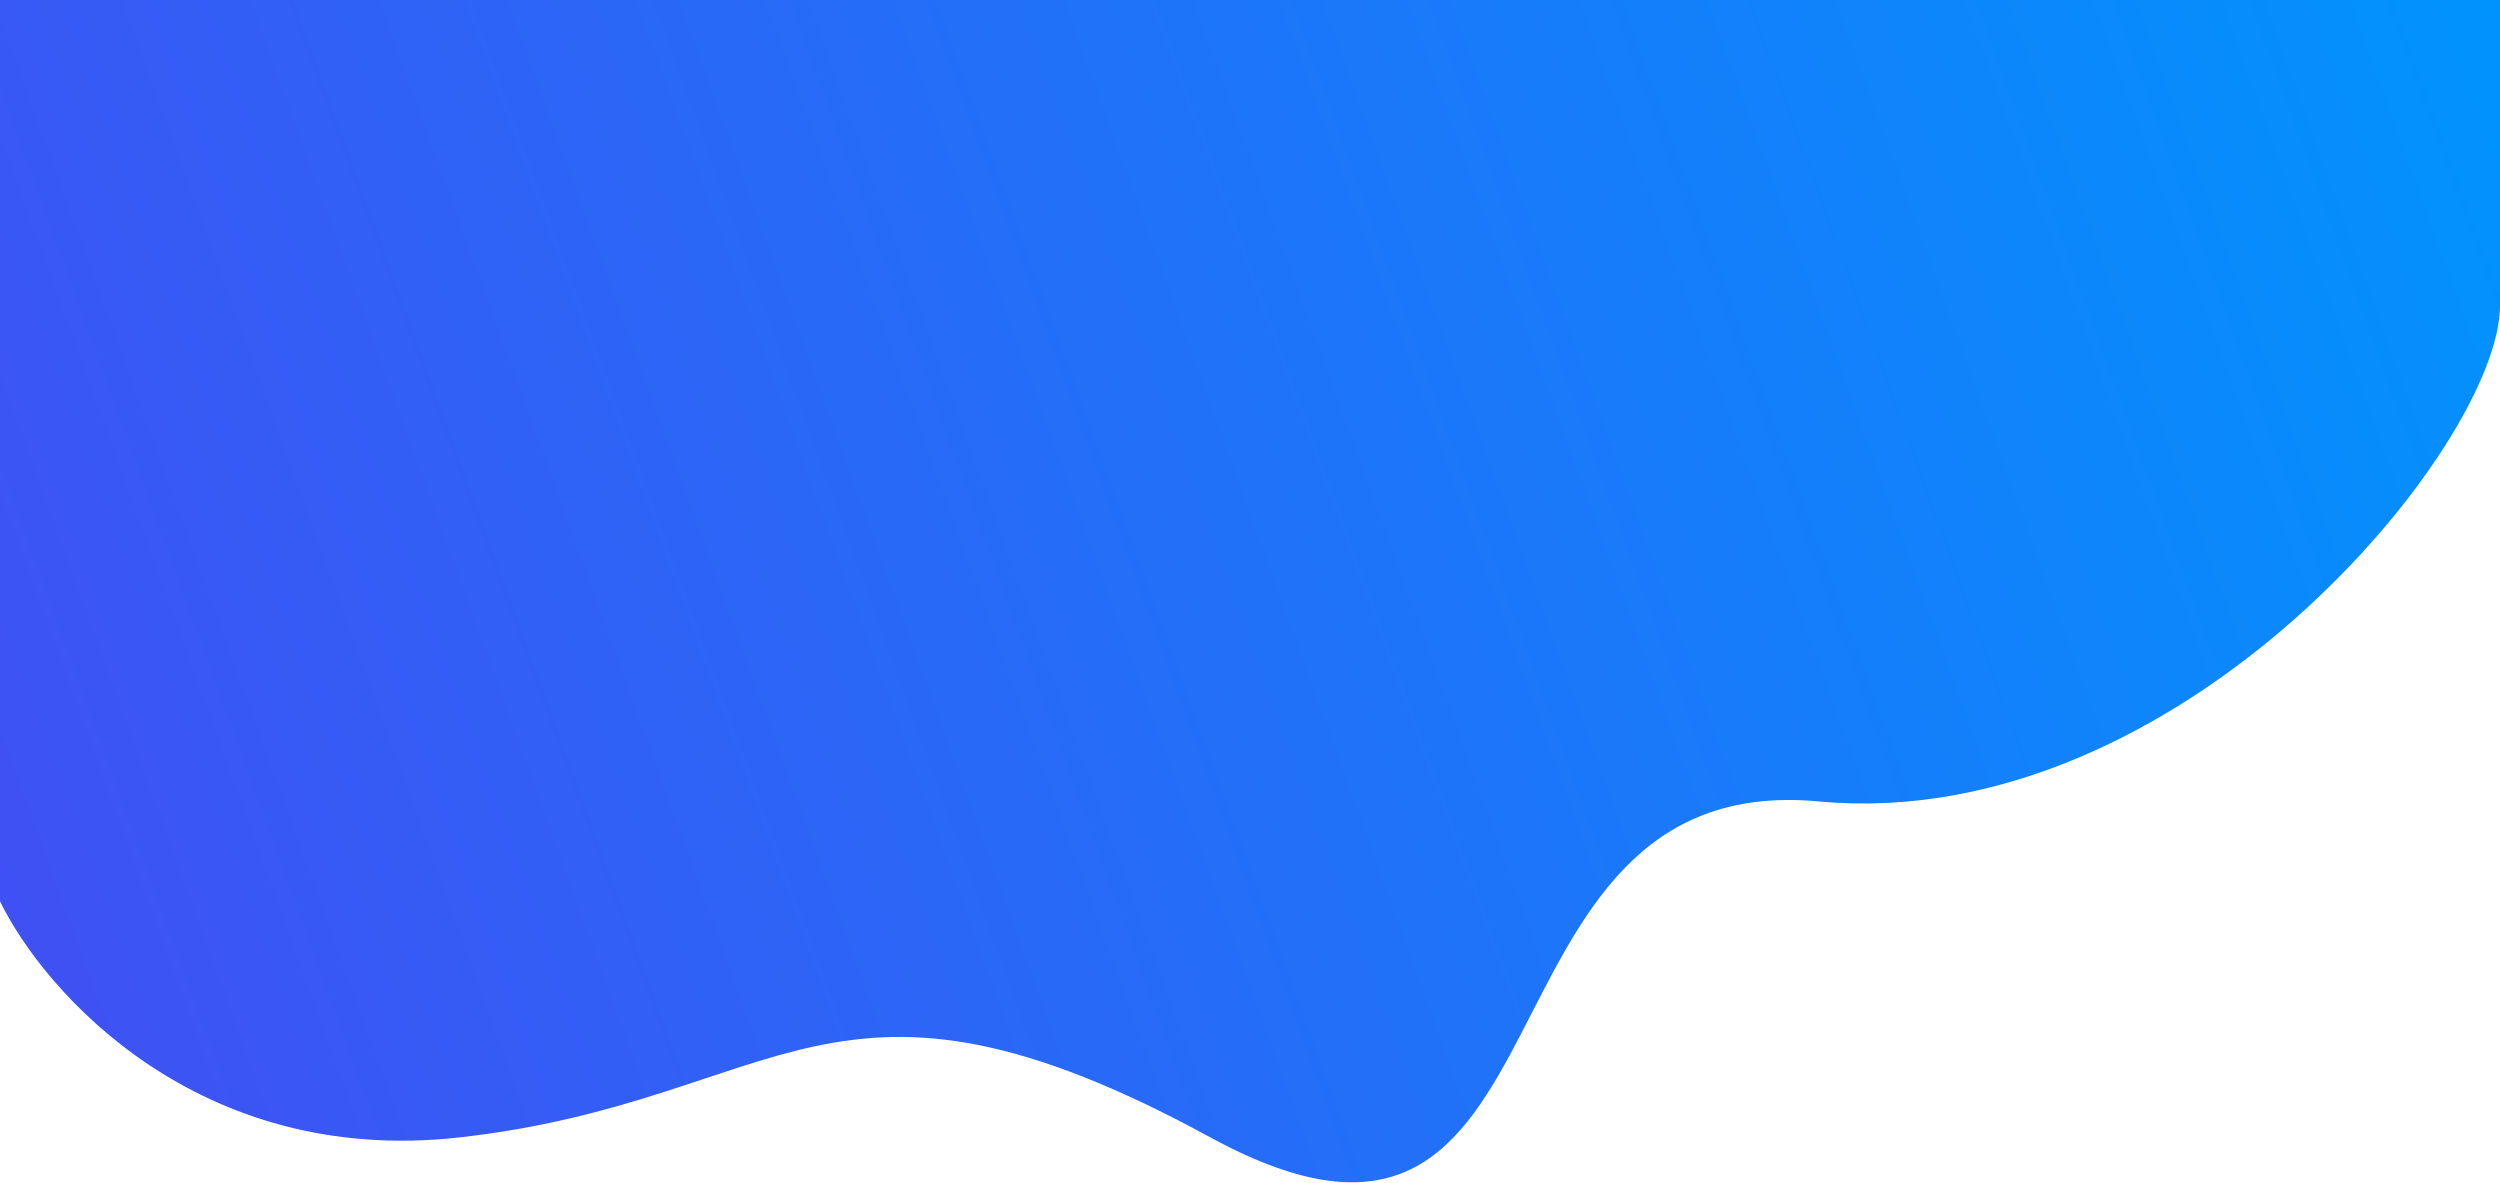
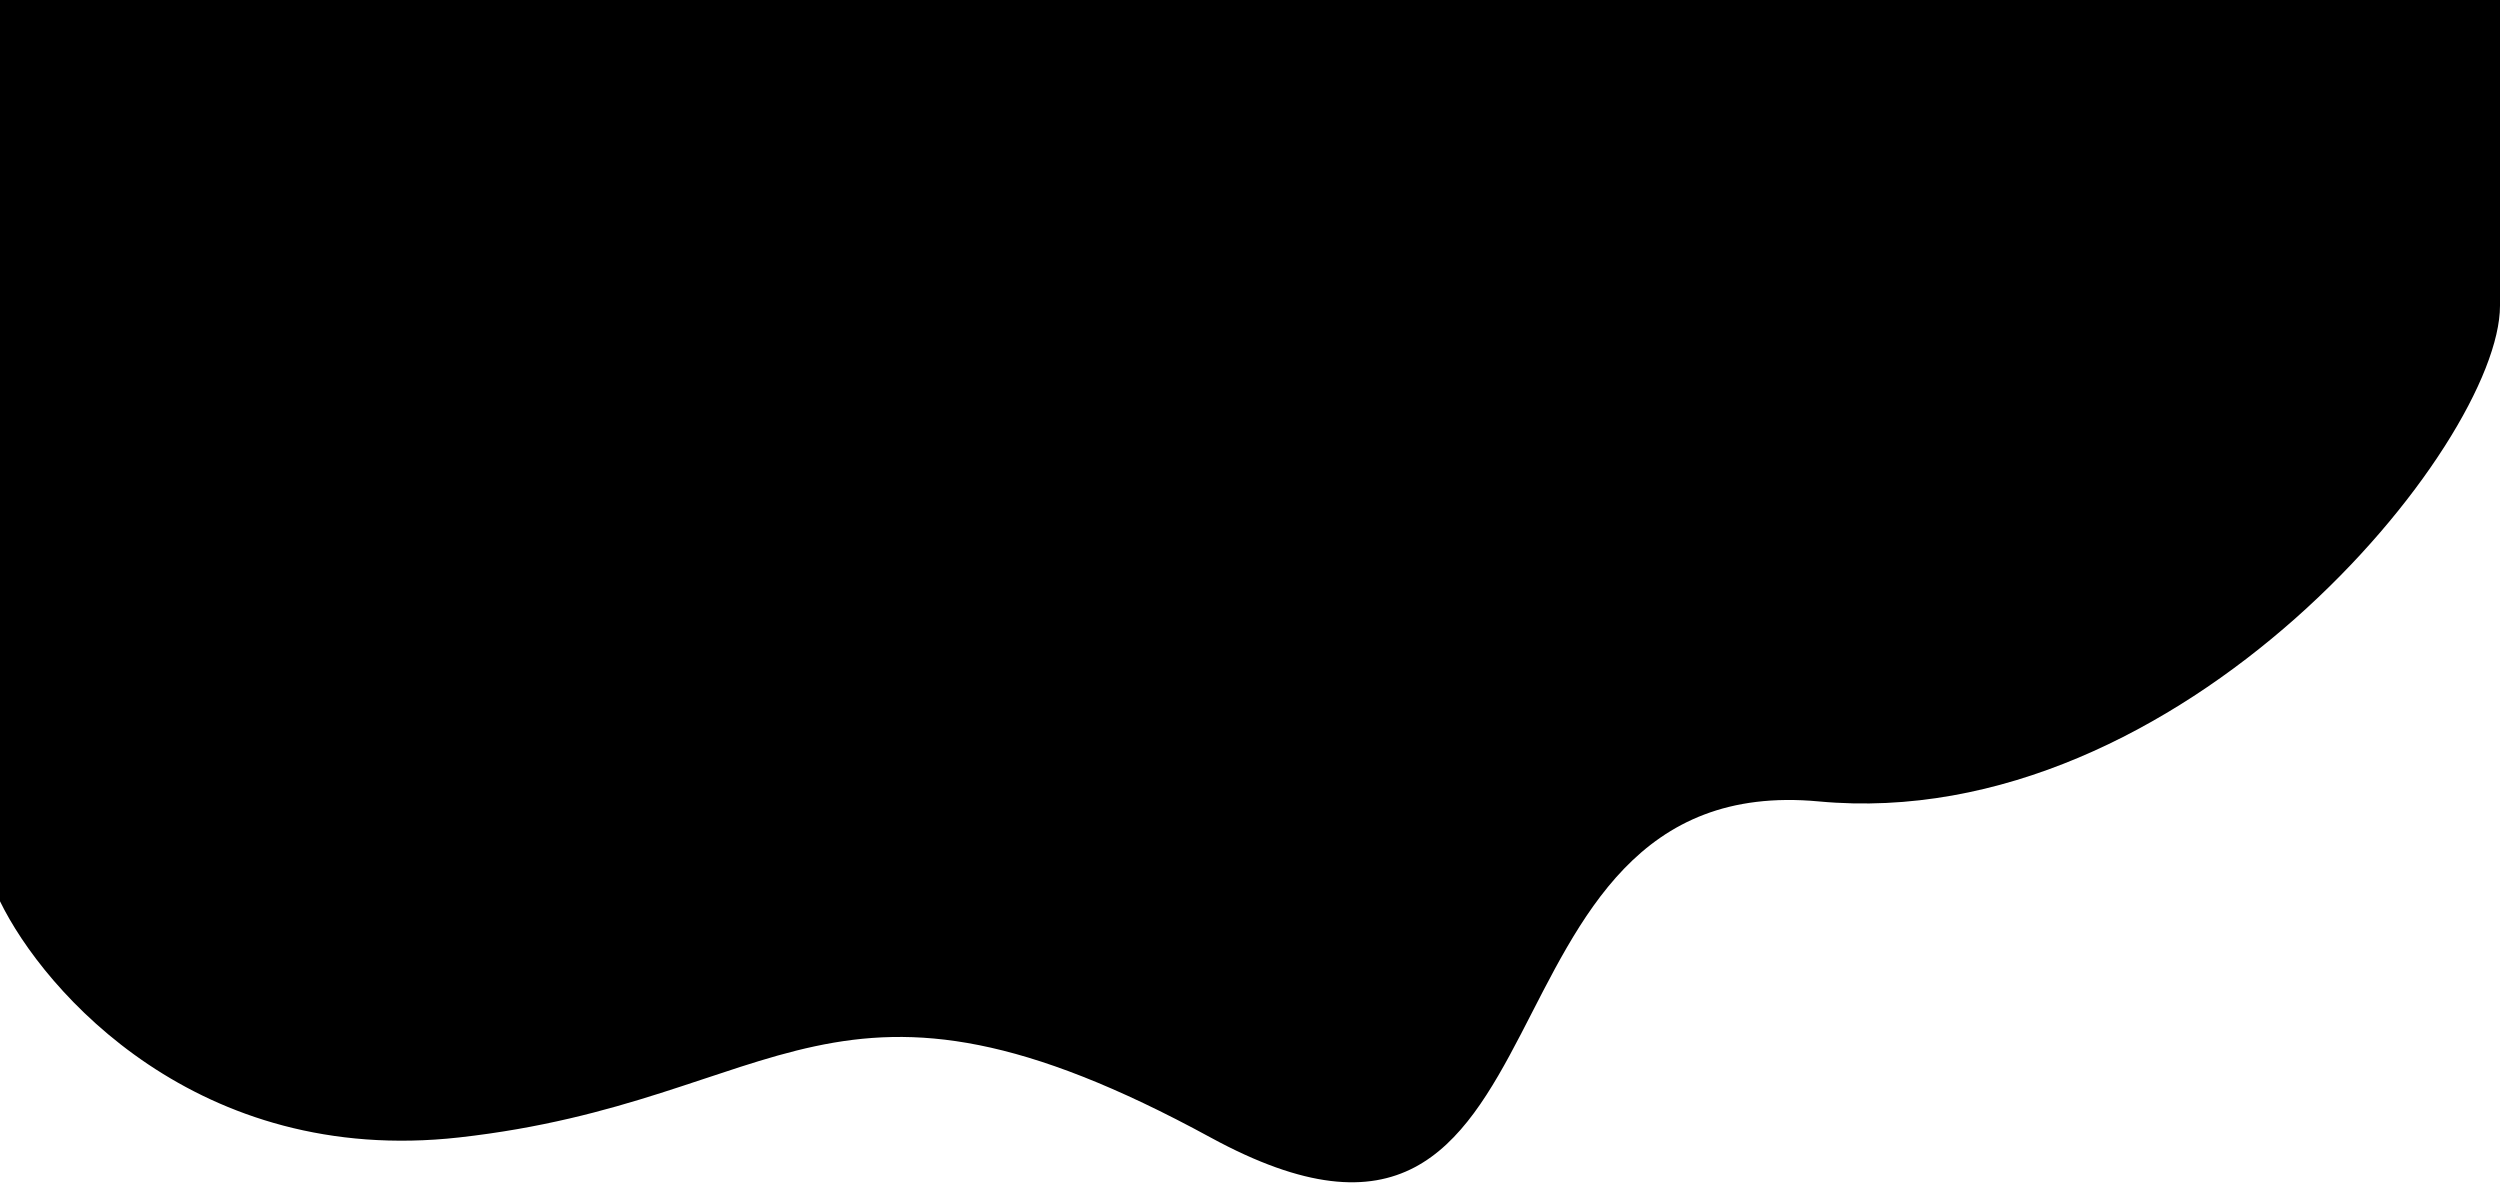
<svg xmlns="http://www.w3.org/2000/svg" width="1440" height="681" viewBox="0 0 1440 681" fill="none">
  <path d="M264.408 655.17C114.06 671.975 25.491 571.482 0 519.135V0H1440V176.046C1440 256.067 1256.56 481.125 1047.64 461.62C838.709 442.115 915.682 774.201 697.258 655.17C478.834 536.139 452.343 634.165 264.408 655.17Z" fill="url(#paint0_linear)" />
  <defs>
    <linearGradient id="paint0_linear" x1="1440" y1="-4.5373e-05" x2="1.66967e-05" y2="521.5" gradientUnits="userSpaceOnUse">
-       <stop stop-color="#0193FD" />
-       <stop offset="1" stop-color="#3F51F4" />
+       <stop stopColor="#0193FD" />
+       <stop offset="1" stopColor="#3F51F4" />
    </linearGradient>
  </defs>
</svg>
